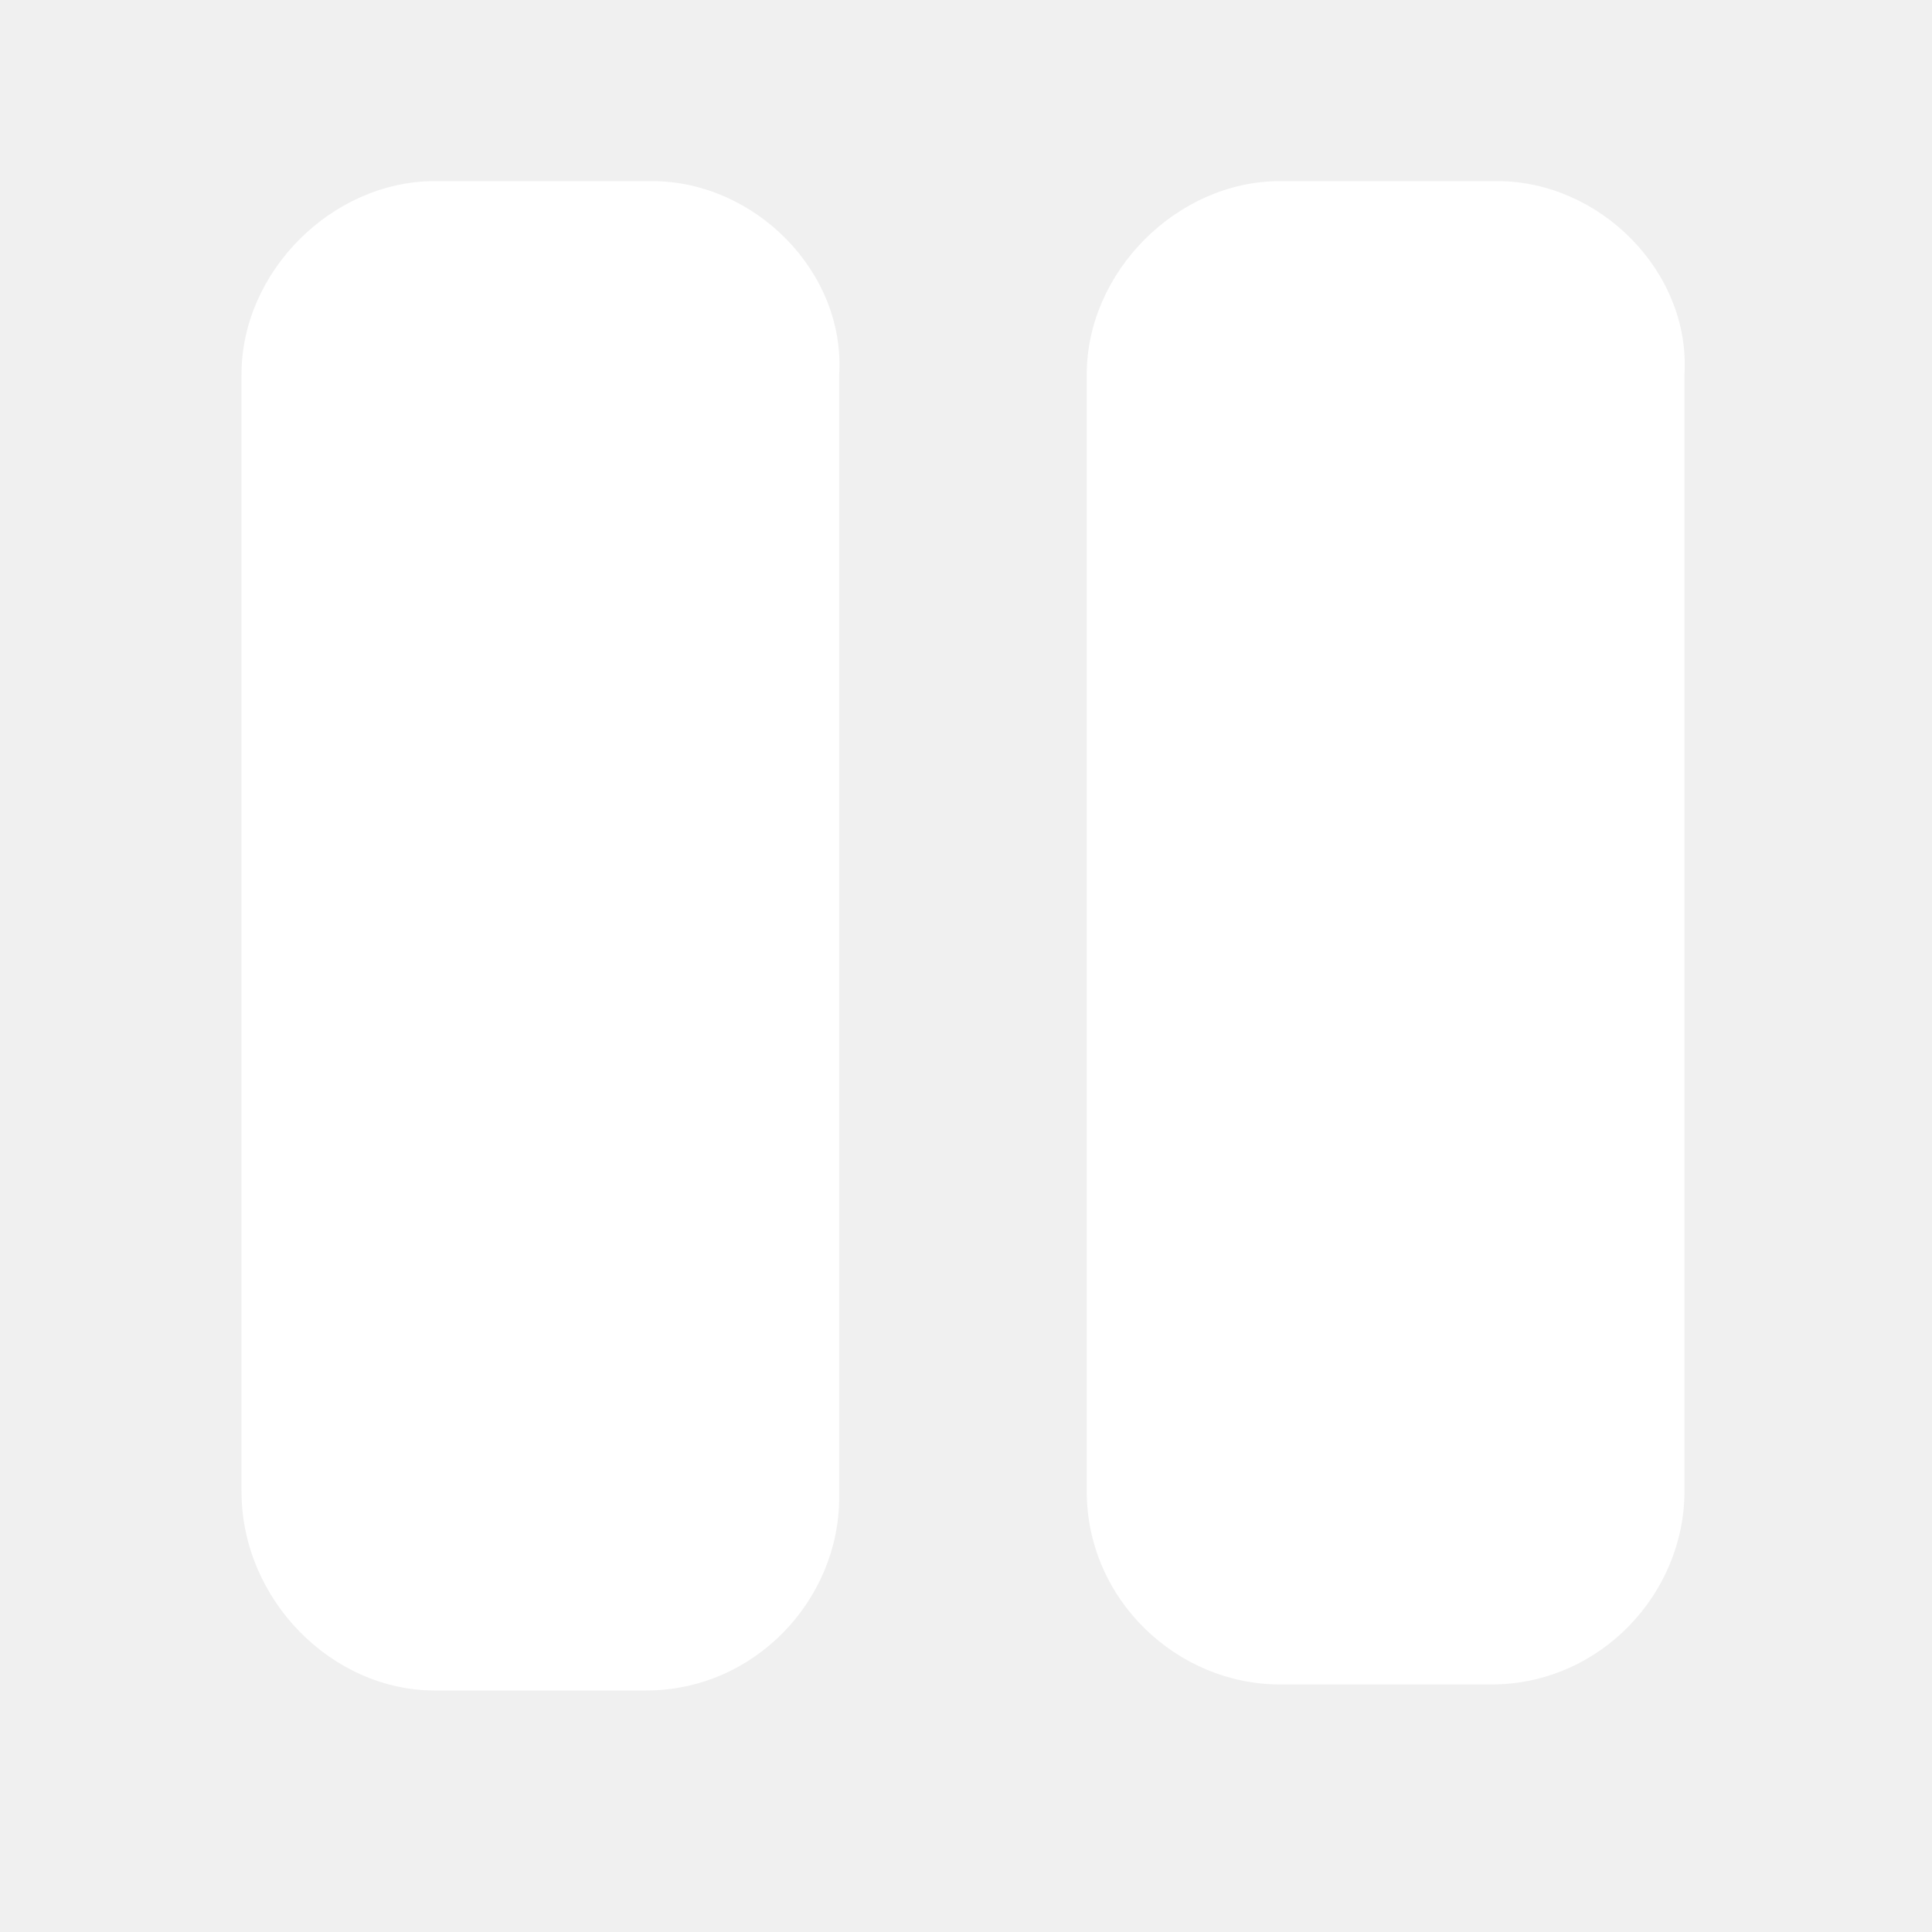
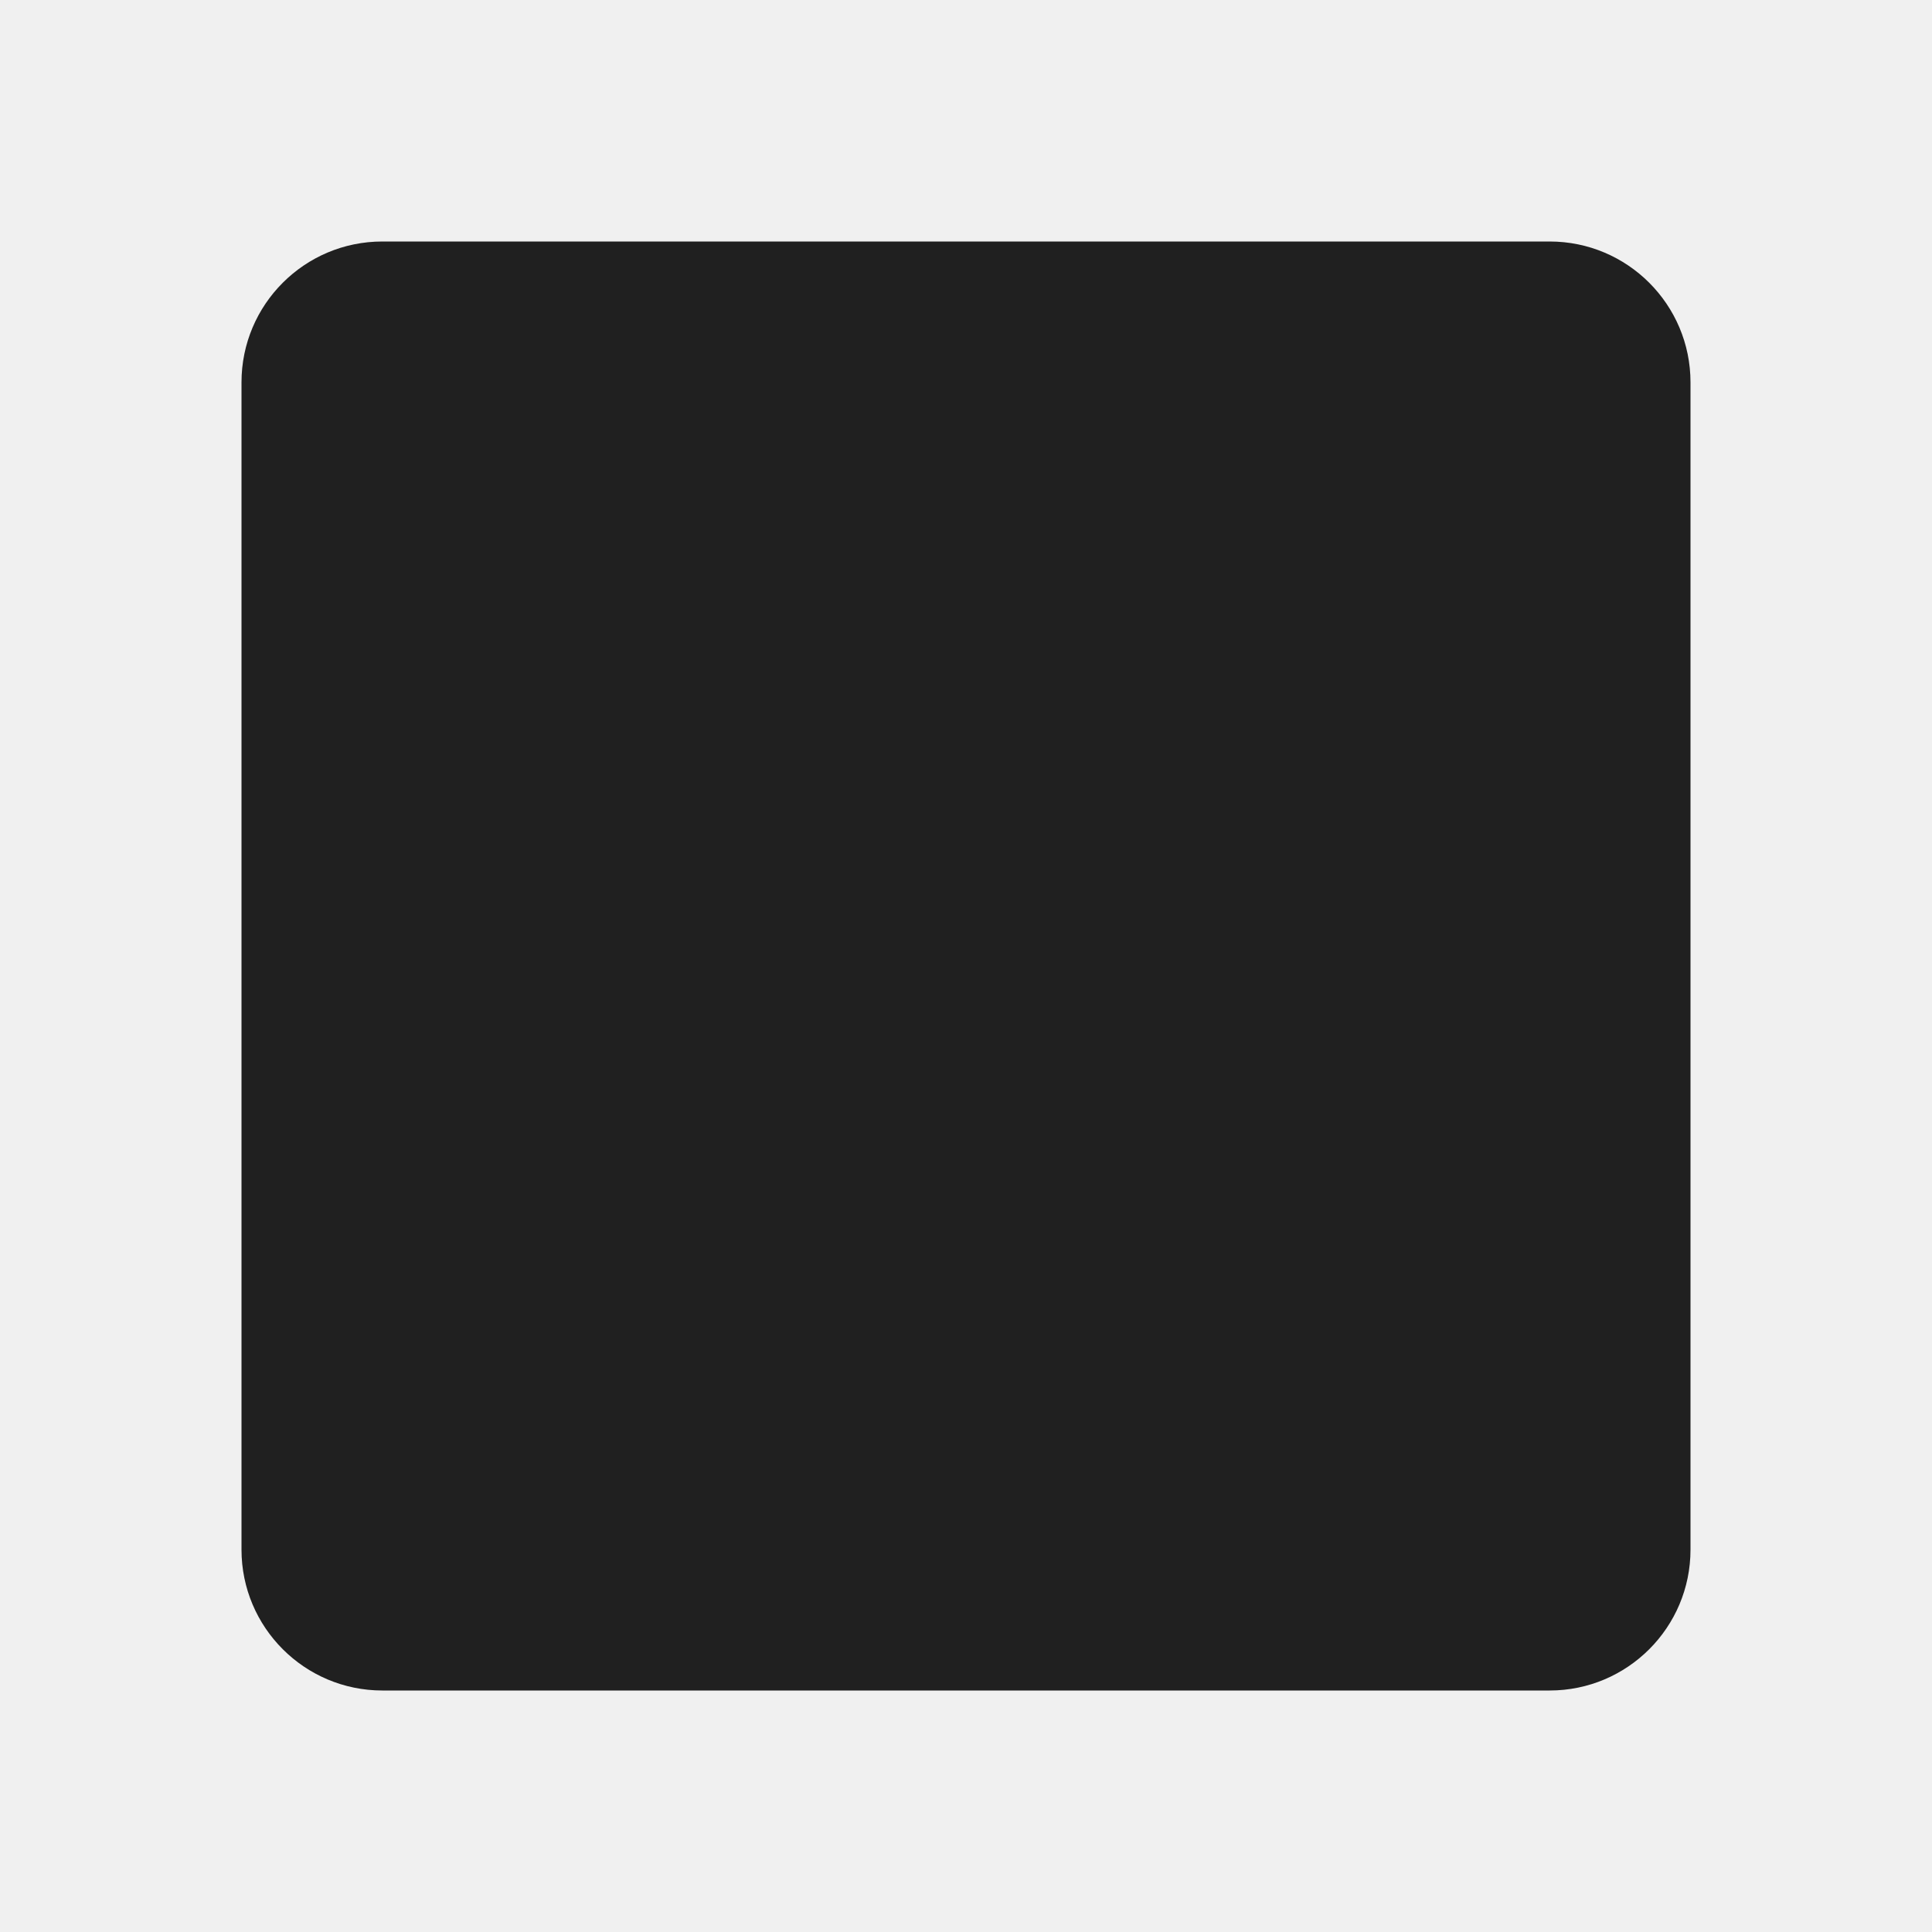
- <svg xmlns="http://www.w3.org/2000/svg" version="1.1" id="Layer_1" x="0px" y="0px" viewBox="0 0 32 32" style="enable-background:new 0 0 32 32;" xml:space="preserve">
-   <style type="text/css">
- 	.st0{fill:#FFFFFF;}
- </style>
-   <path class="st0" d="M7.2,3C5.5,3,4,4.5,4,6.2v18.5C4,26.5,5.5,28,7.2,28h3.5c1.8,0,3.2-1.5,3.2-3.2V6.2C14,4.5,12.5,3,10.8,3H7.2z   M21.2,3C19.5,3,18,4.5,18,6.2v18.5c0,1.8,1.5,3.2,3.2,3.2h3.5c1.8,0,3.2-1.5,3.2-3.2V6.2C28,4.5,26.5,3,24.8,3H21.2z" />
+ <svg xmlns="http://www.w3.org/2000/svg" width="24" height="24" fill="none" viewBox="0 0 24 24">
+   <path d="M4.75 3A1.75 1.75 0 0 0 3 4.75v14.5c0 .966.784 1.75 1.75 1.75h14.5A1.75 1.75 0 0 0 21 19.25V4.75A1.75 1.75 0 0 0 19.25 3H4.75Z" fill="#202020" />
</svg>
